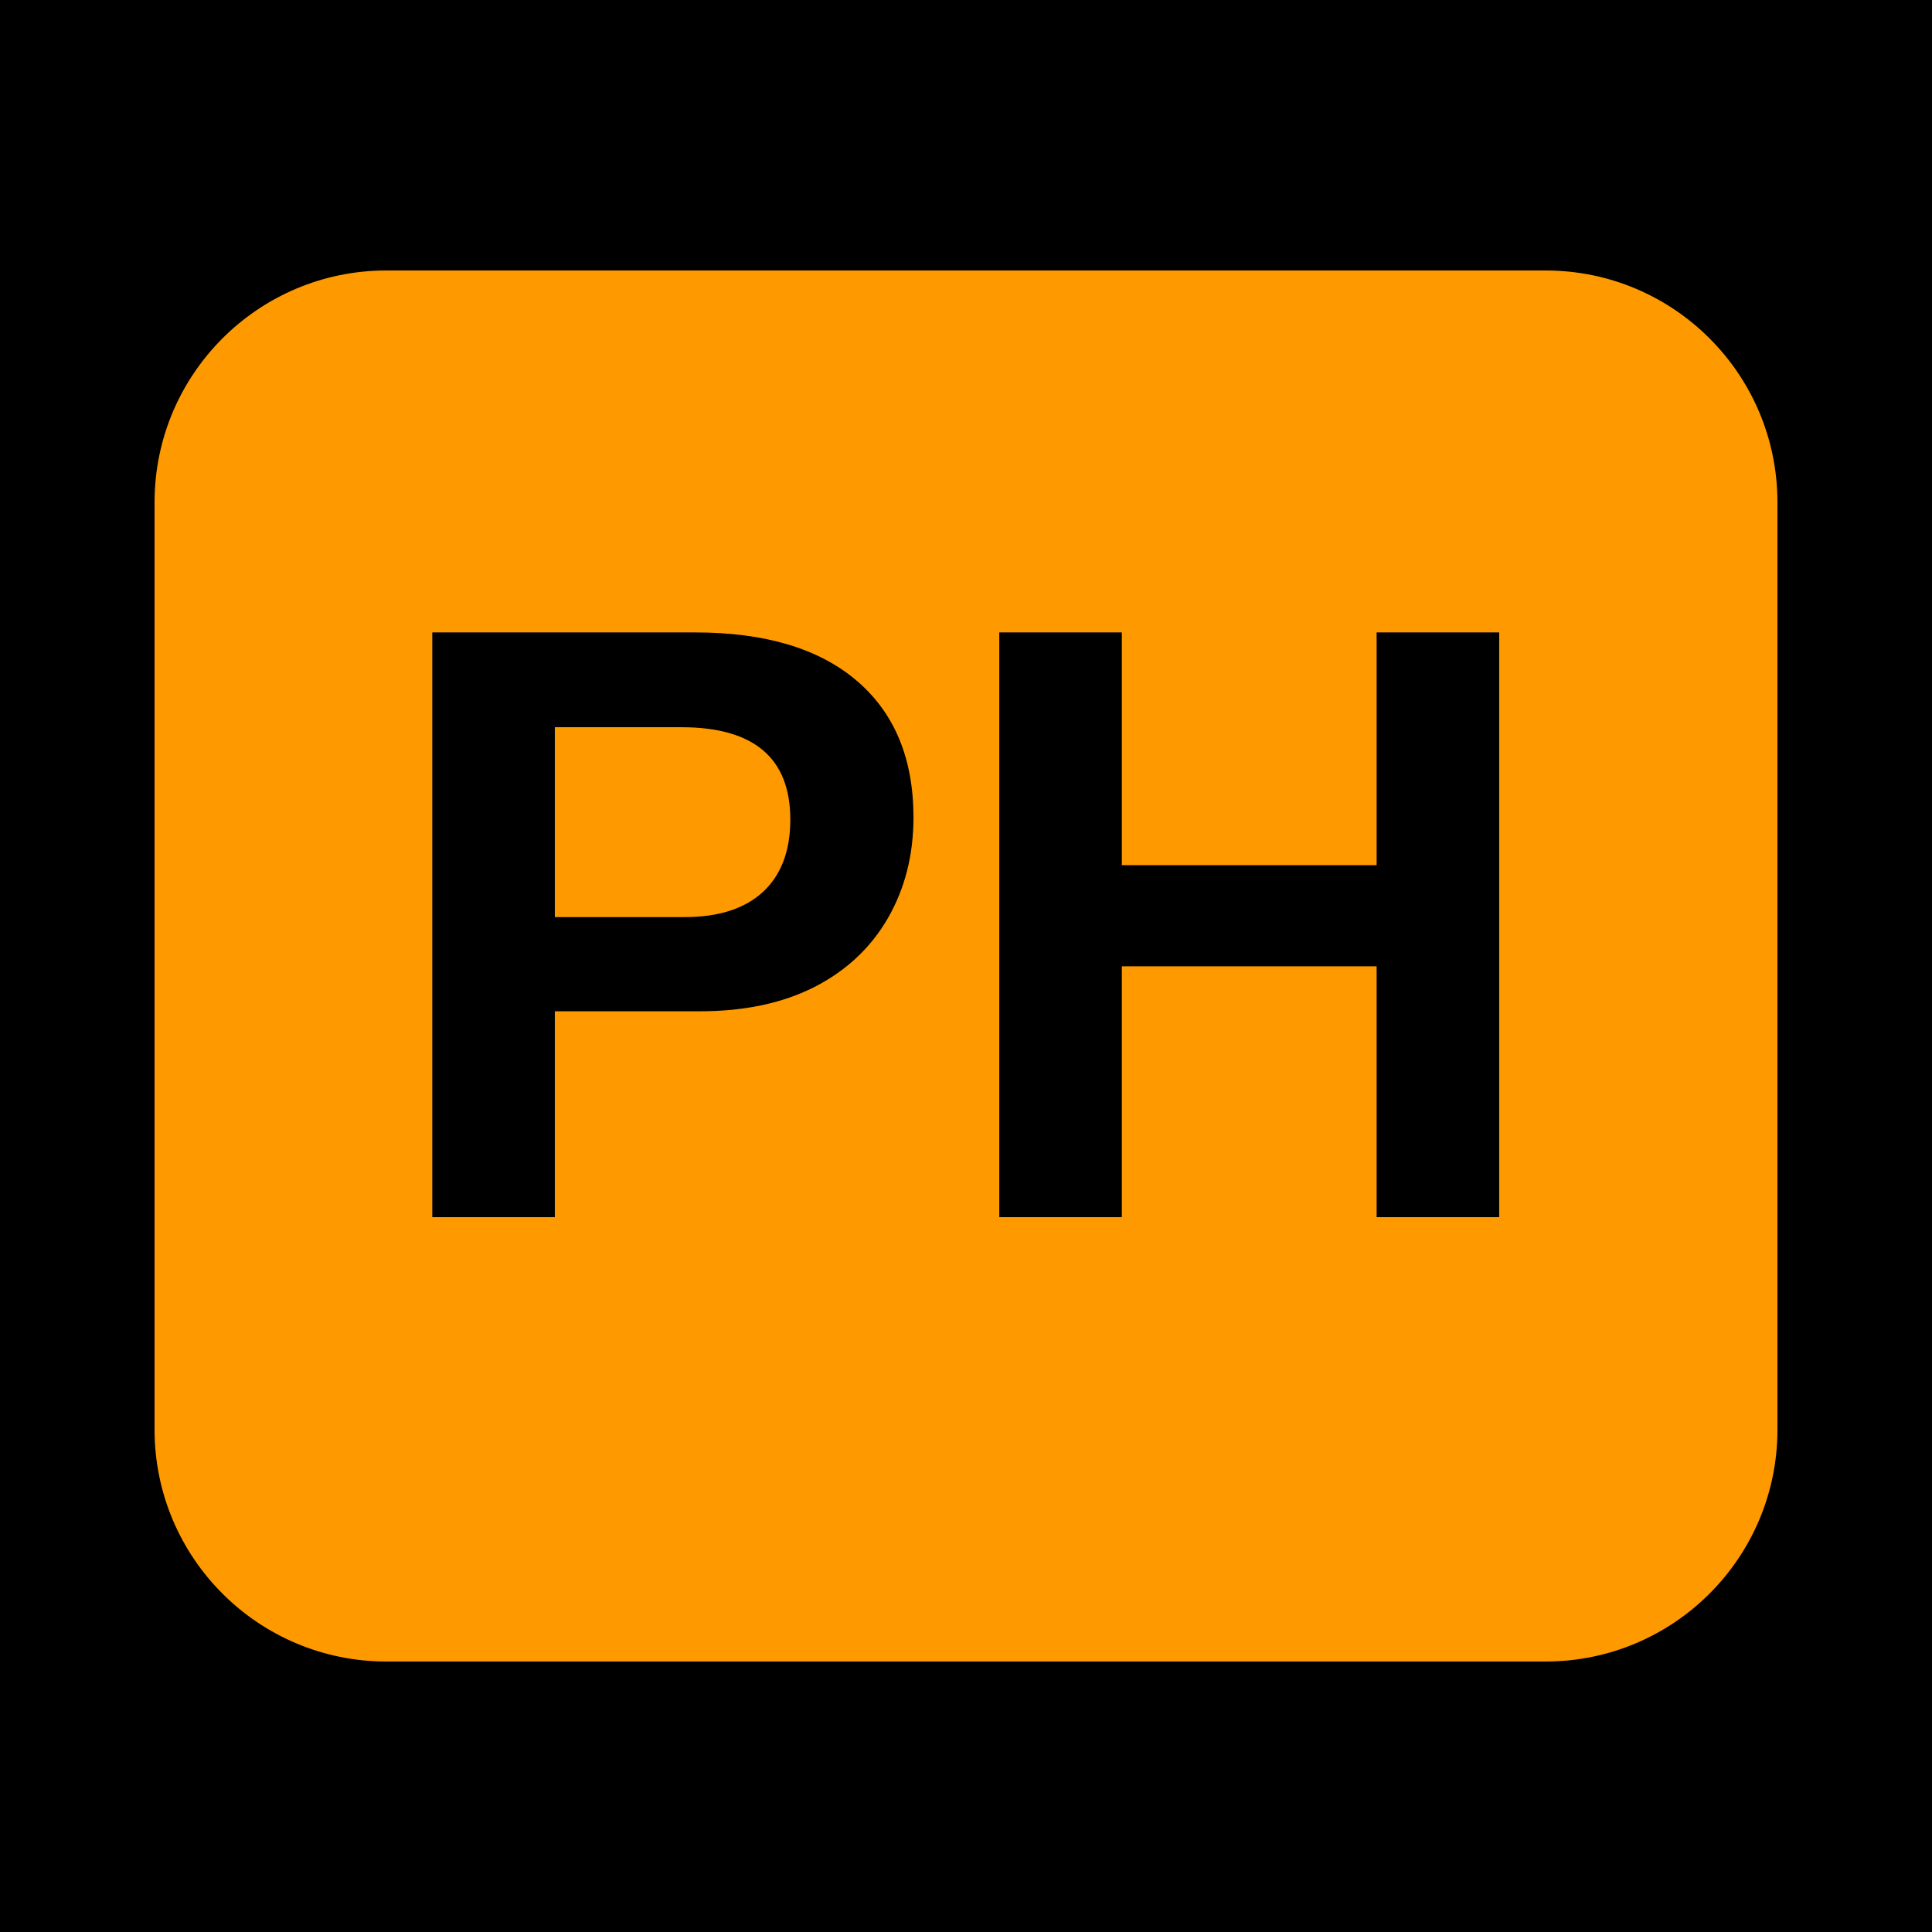
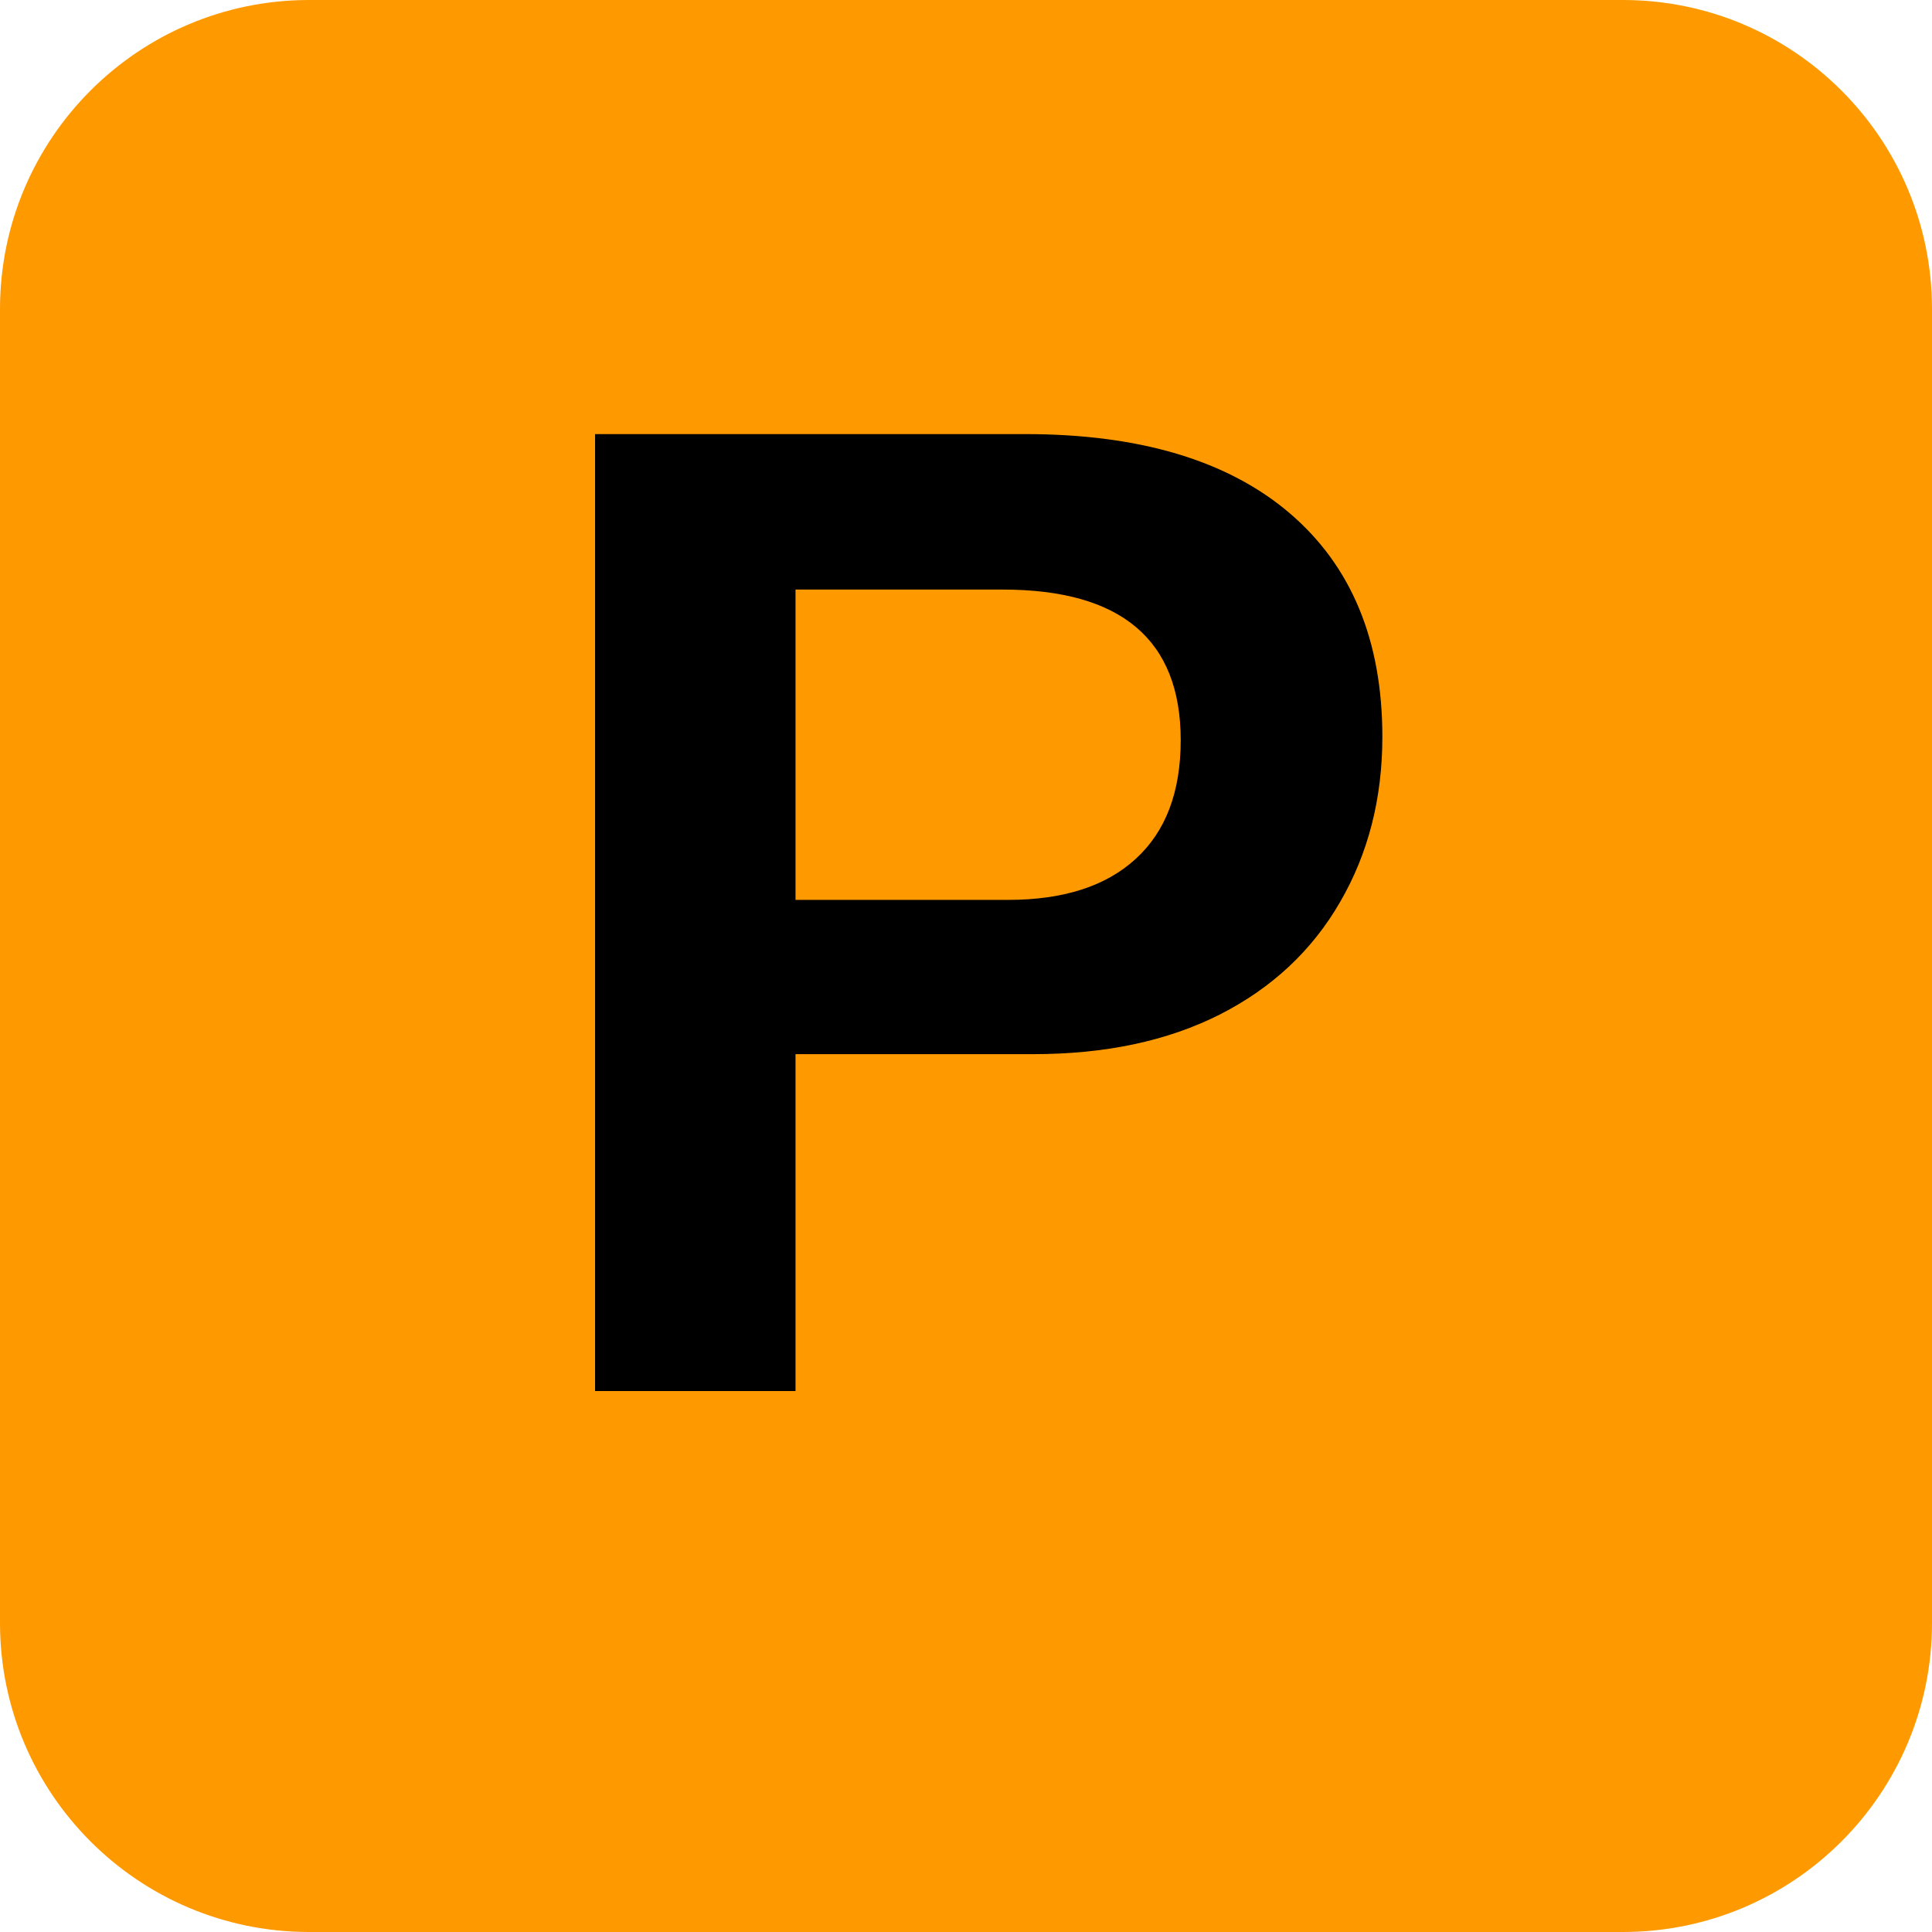
<svg xmlns="http://www.w3.org/2000/svg" viewBox="0 0 100 100">
-   <rect width="100" height="100" fill="#000" />
-   <rect x="8" y="14" width="84" height="72" rx="12" fill="#ff9900" />
-   <text x="50" y="63" text-anchor="middle" font-family="Arial,sans-serif" font-weight="900" font-size="44" fill="#000">PH</text>
+   <rect width="100" height="100" rx="16" fill="#ff9900" />
+   <text x="50" y="72" text-anchor="middle" font-family="Arial,sans-serif" font-weight="900" font-size="72" fill="#000">P</text>
</svg>
